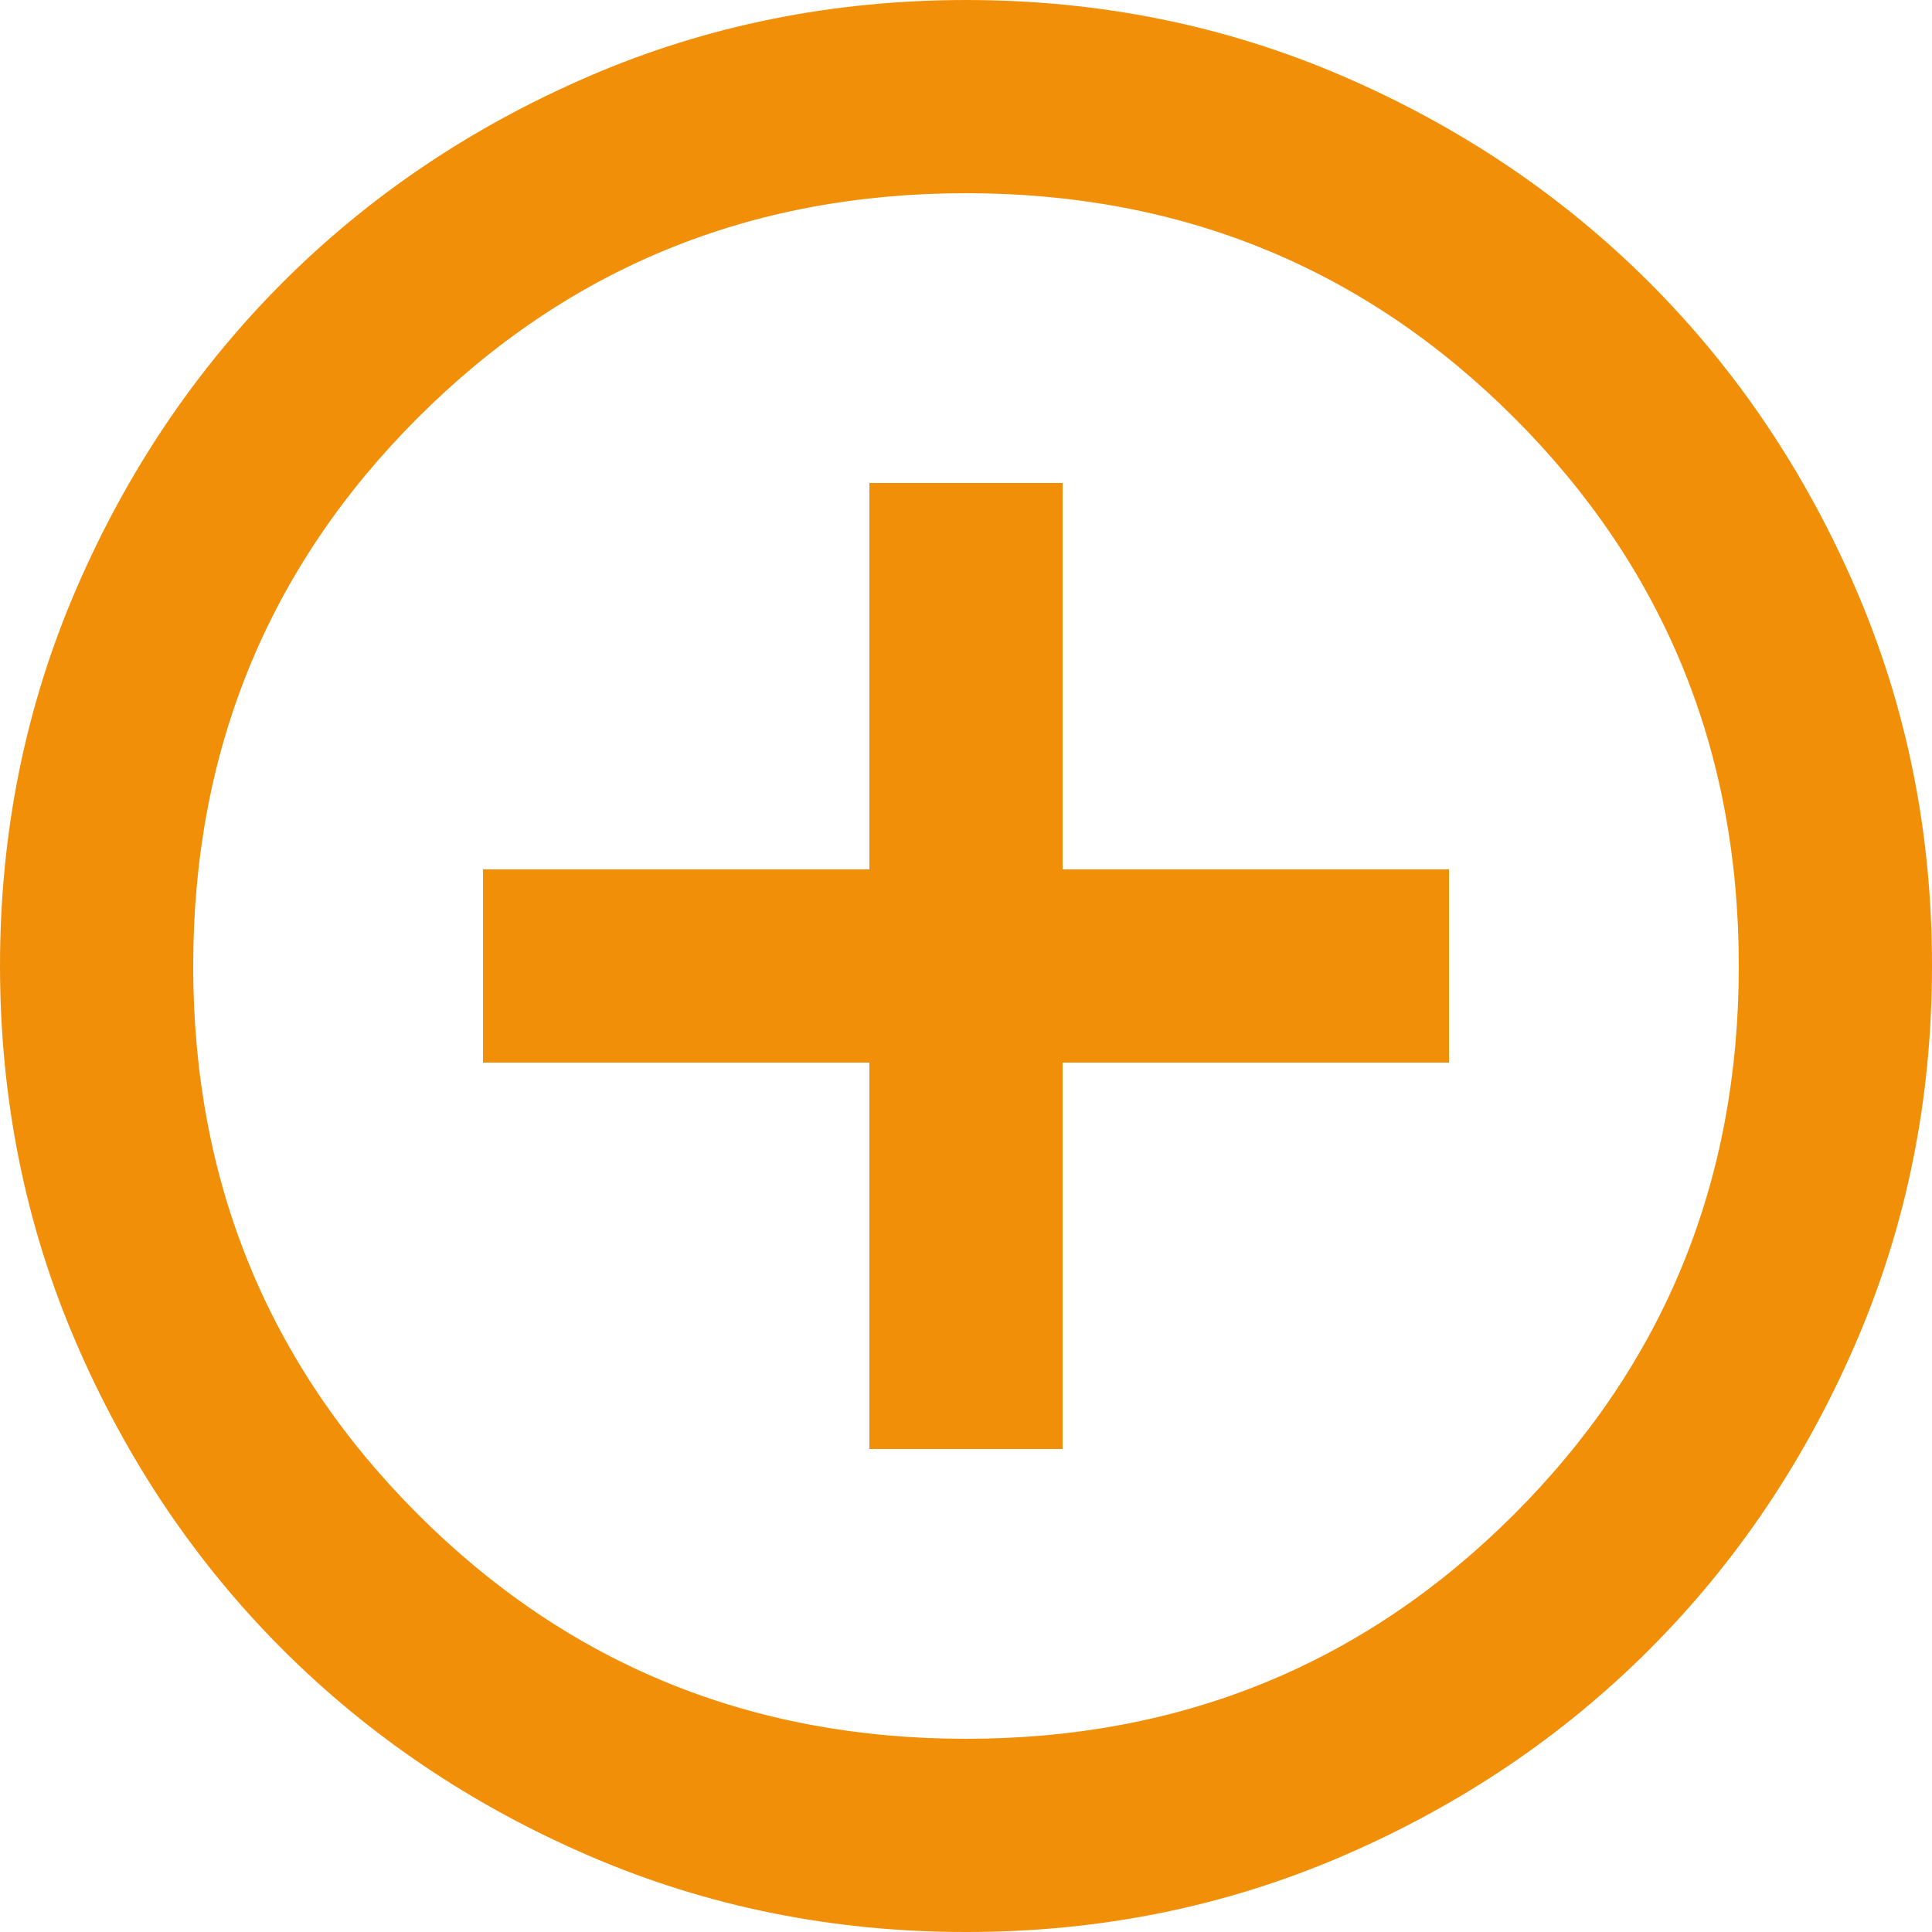
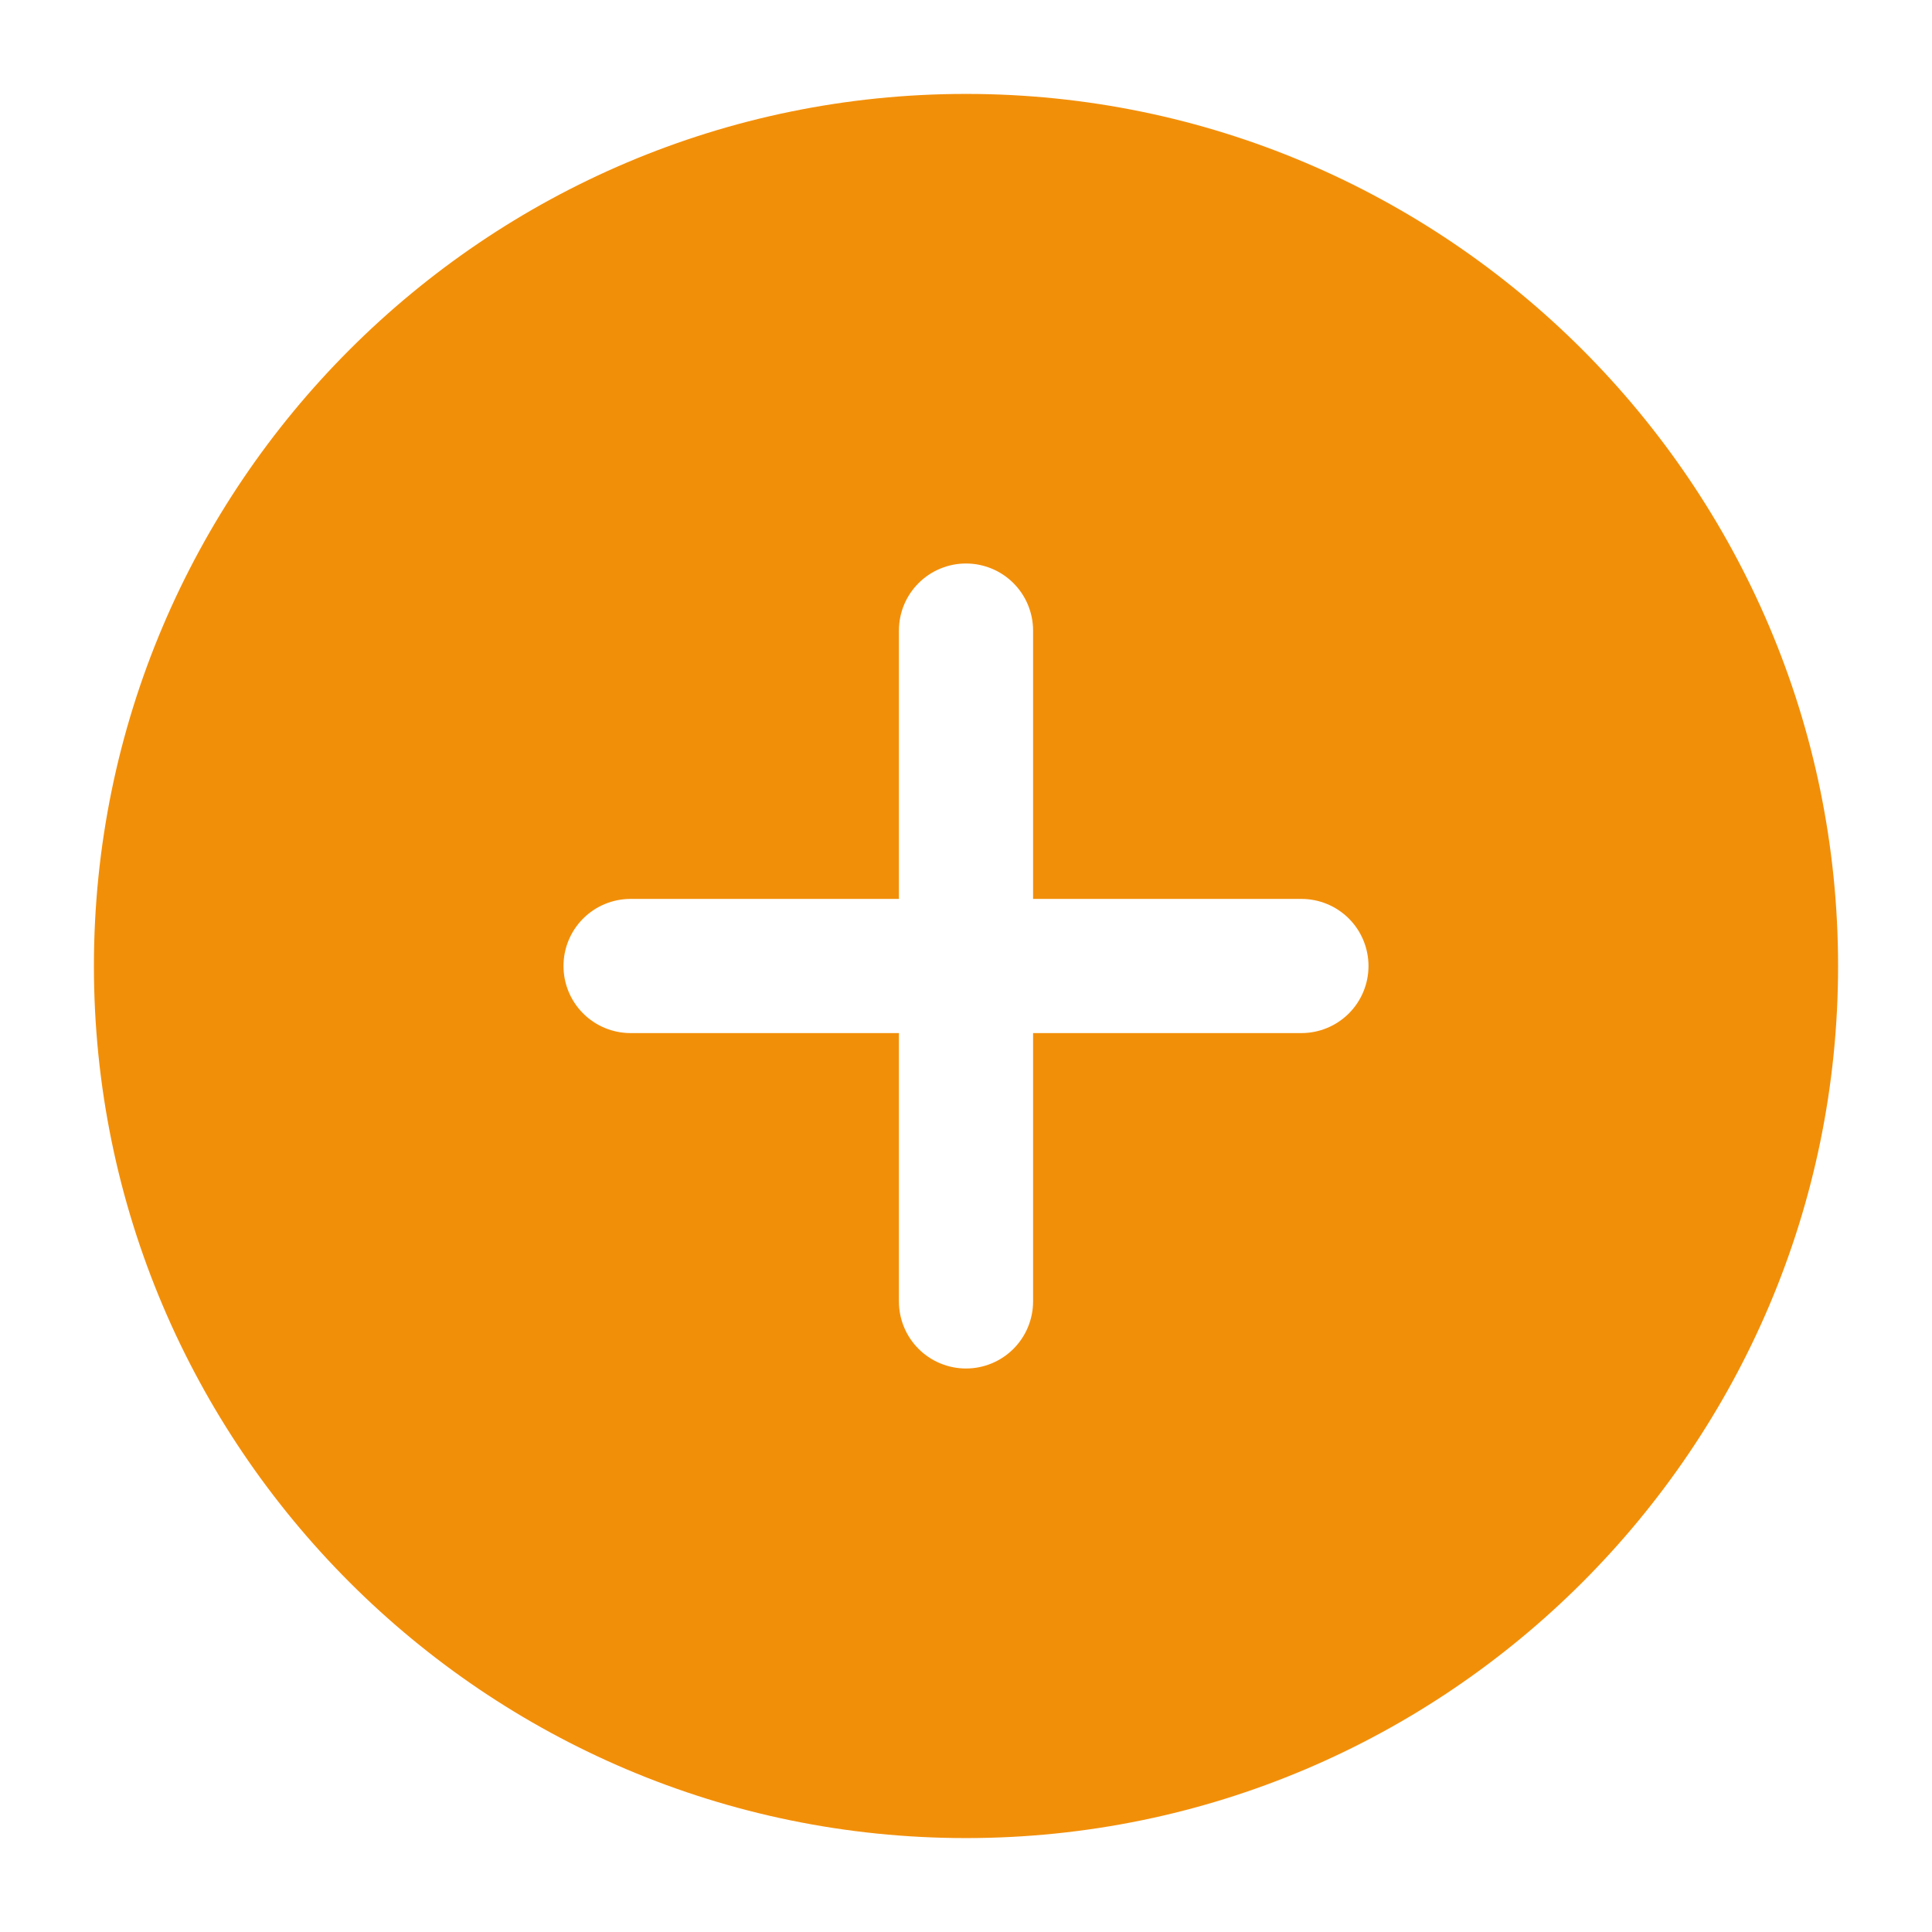
- <svg xmlns="http://www.w3.org/2000/svg" width="20" height="20" viewBox="0 0 20 20" fill="none">
-   <path d="M9 15H11V11H15V9H11V5H9V9H5V11H9V15ZM10 20C8.617 20 7.317 19.737 6.1 19.212C4.883 18.687 3.825 17.974 2.925 17.075C2.025 16.175 1.313 15.117 0.788 13.9C0.263 12.683 0.001 11.383 0 10C0 8.617 0.263 7.317 0.788 6.1C1.313 4.883 2.026 3.825 2.925 2.925C3.825 2.025 4.883 1.313 6.1 0.788C7.317 0.263 8.617 0.001 10 0C11.383 0 12.683 0.263 13.9 0.788C15.117 1.313 16.175 2.026 17.075 2.925C17.975 3.825 18.688 4.883 19.213 6.1C19.738 7.317 20.001 8.617 20 10C20 11.383 19.737 12.683 19.212 13.9C18.687 15.117 17.974 16.175 17.075 17.075C16.175 17.975 15.117 18.688 13.9 19.213C12.683 19.738 11.383 20.001 10 20ZM10 18C12.233 18 14.125 17.225 15.675 15.675C17.225 14.125 18 12.233 18 10C18 7.767 17.225 5.875 15.675 4.325C14.125 2.775 12.233 2 10 2C7.767 2 5.875 2.775 4.325 4.325C2.775 5.875 2 7.767 2 10C2 12.233 2.775 14.125 4.325 15.675C5.875 17.225 7.767 18 10 18Z" fill="#F28F09" />
+ <svg xmlns="http://www.w3.org/2000/svg" width="18" height="18" viewBox="0 0 18 18" fill="none">
+   <path d="M9 0.875C4.52 0.875 0.875 4.52 0.875 9C0.875 13.48 4.52 17.125 9 17.125C13.48 17.125 17.125 13.48 17.125 9C17.125 4.52 13.48 0.875 9 0.875ZM12.125 9.625H9.625V12.125C9.625 12.291 9.559 12.45 9.442 12.567C9.325 12.684 9.166 12.75 9 12.75C8.834 12.75 8.675 12.684 8.558 12.567C8.441 12.45 8.375 12.291 8.375 12.125V9.625H5.875C5.709 9.625 5.55 9.559 5.433 9.442C5.316 9.325 5.25 9.166 5.25 9C5.25 8.834 5.316 8.675 5.433 8.558C5.55 8.441 5.709 8.375 5.875 8.375H8.375V5.875C8.375 5.709 8.441 5.55 8.558 5.433C8.675 5.316 8.834 5.25 9 5.25C9.166 5.25 9.325 5.316 9.442 5.433C9.559 5.55 9.625 5.709 9.625 5.875V8.375H12.125C12.291 8.375 12.45 8.441 12.567 8.558C12.684 8.675 12.75 8.834 12.75 9C12.75 9.166 12.684 9.325 12.567 9.442C12.45 9.559 12.291 9.625 12.125 9.625Z" fill="#F28F09" />
</svg>
